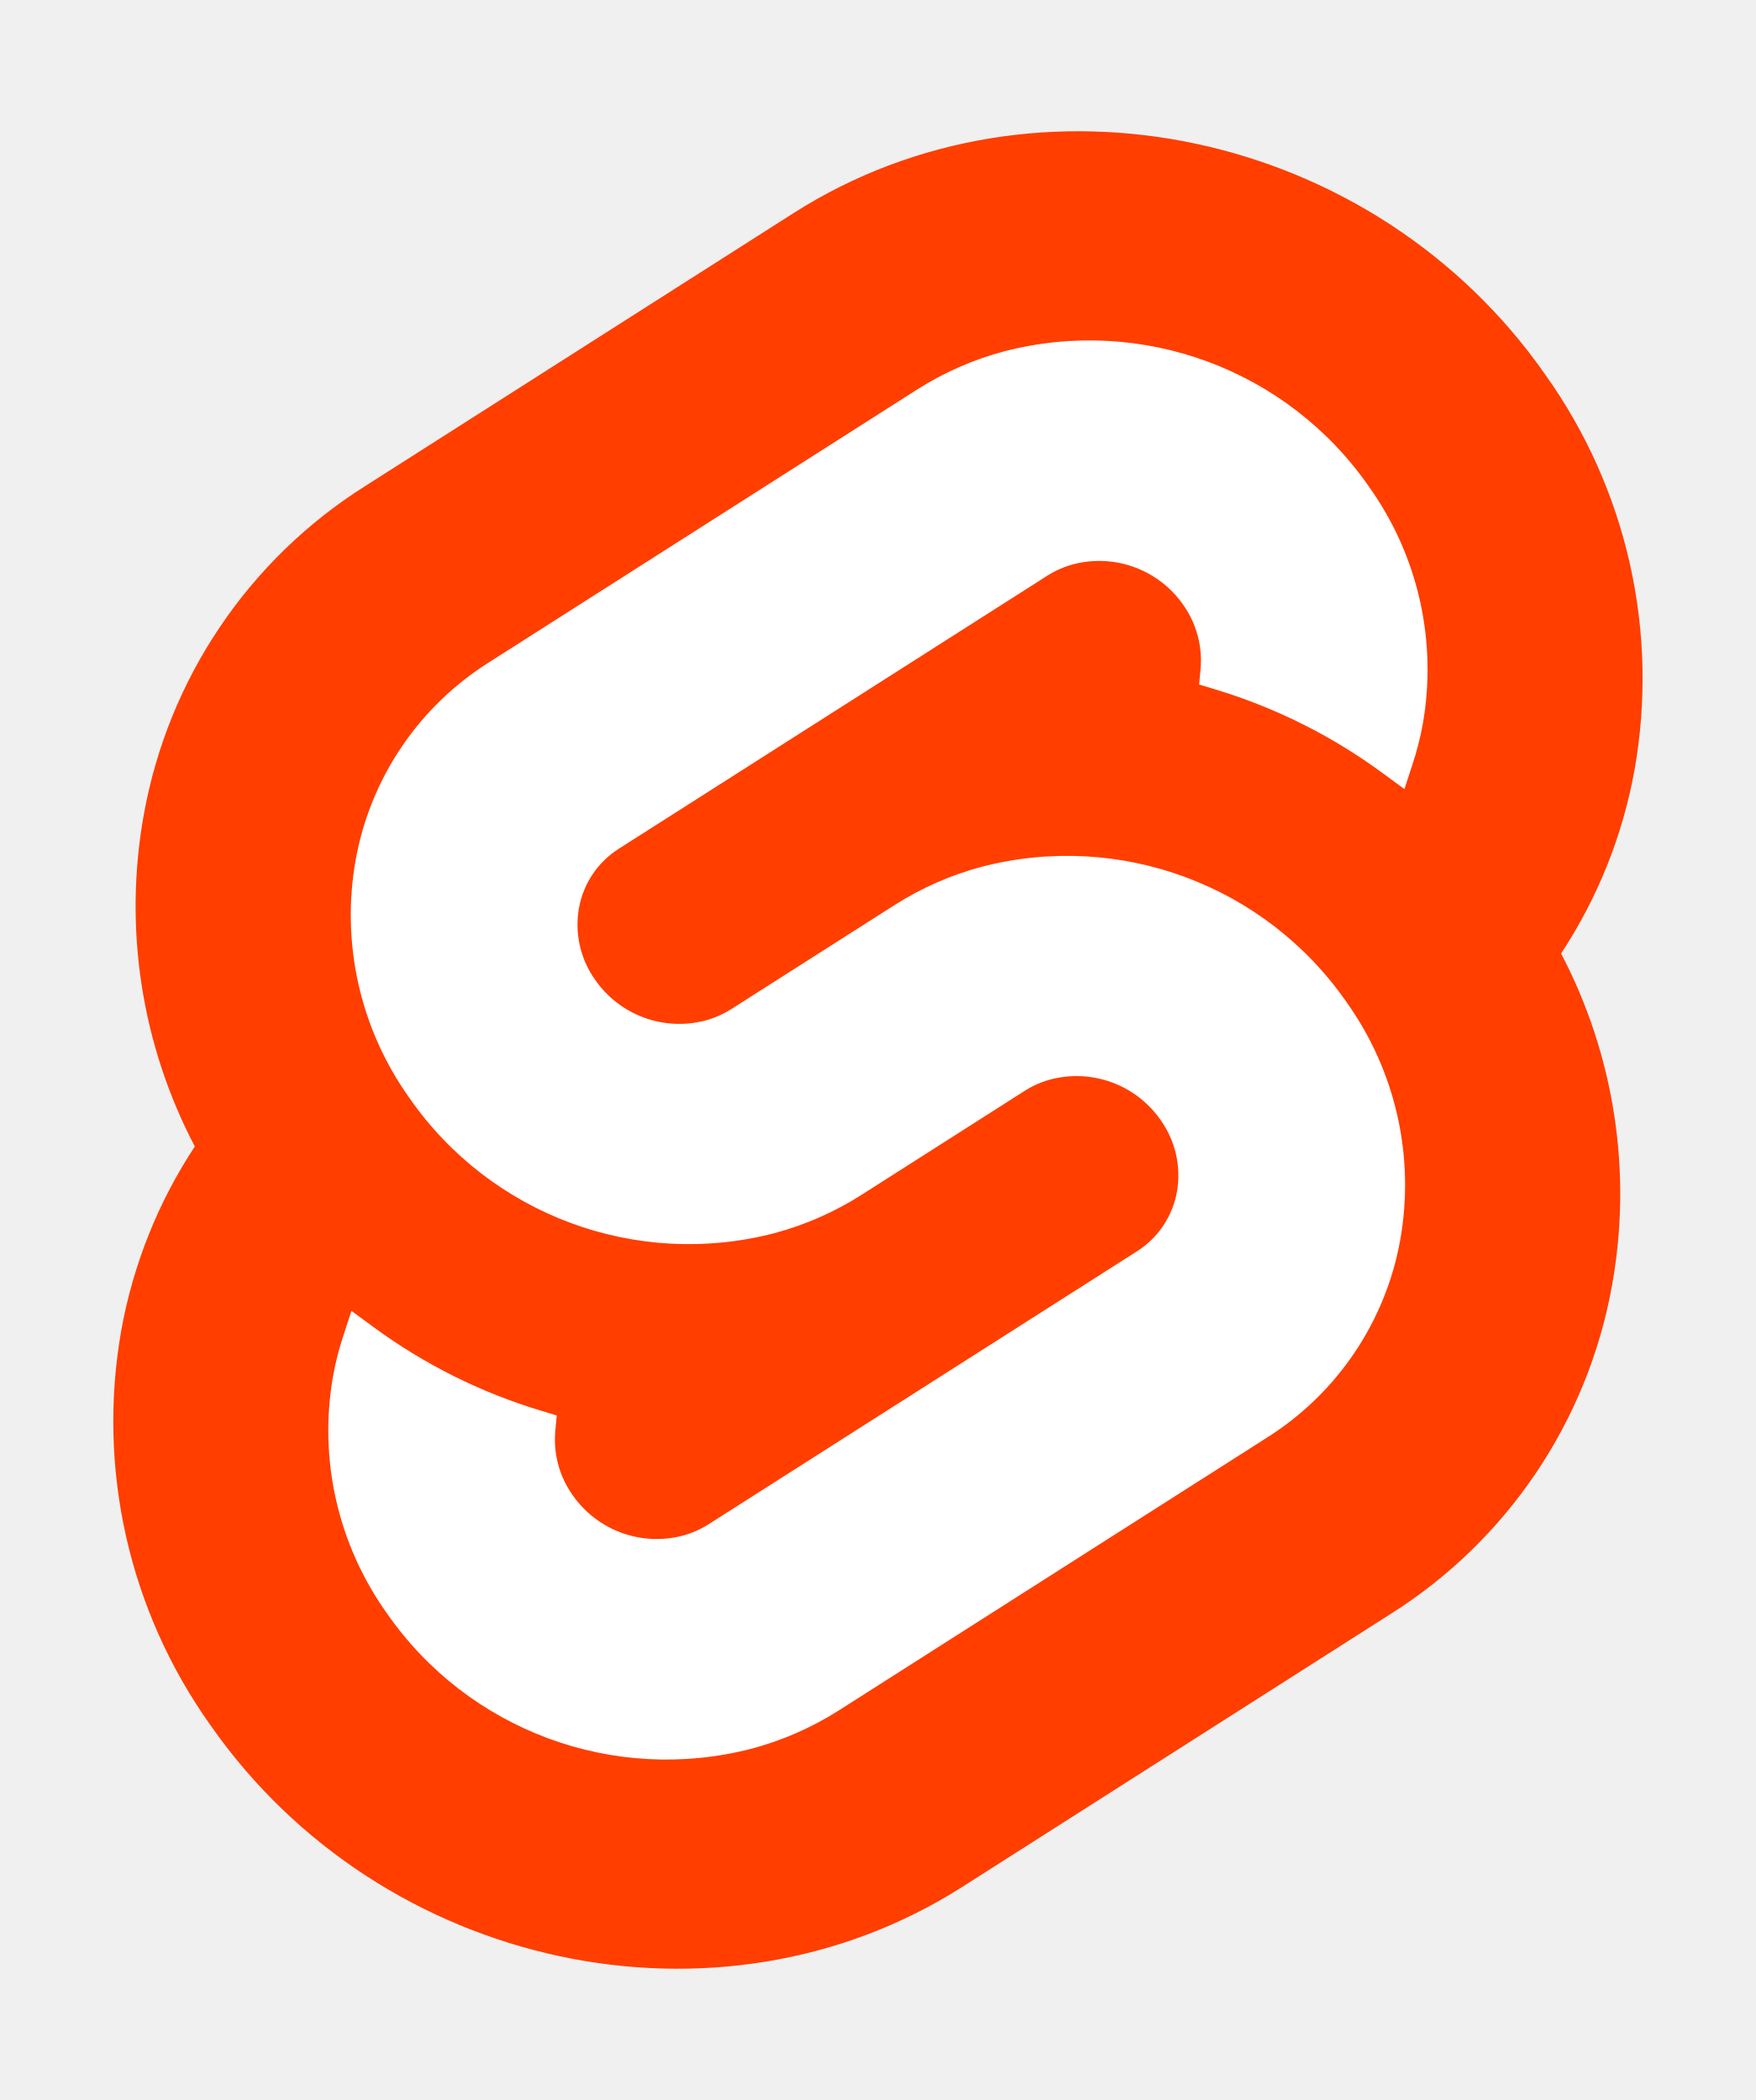
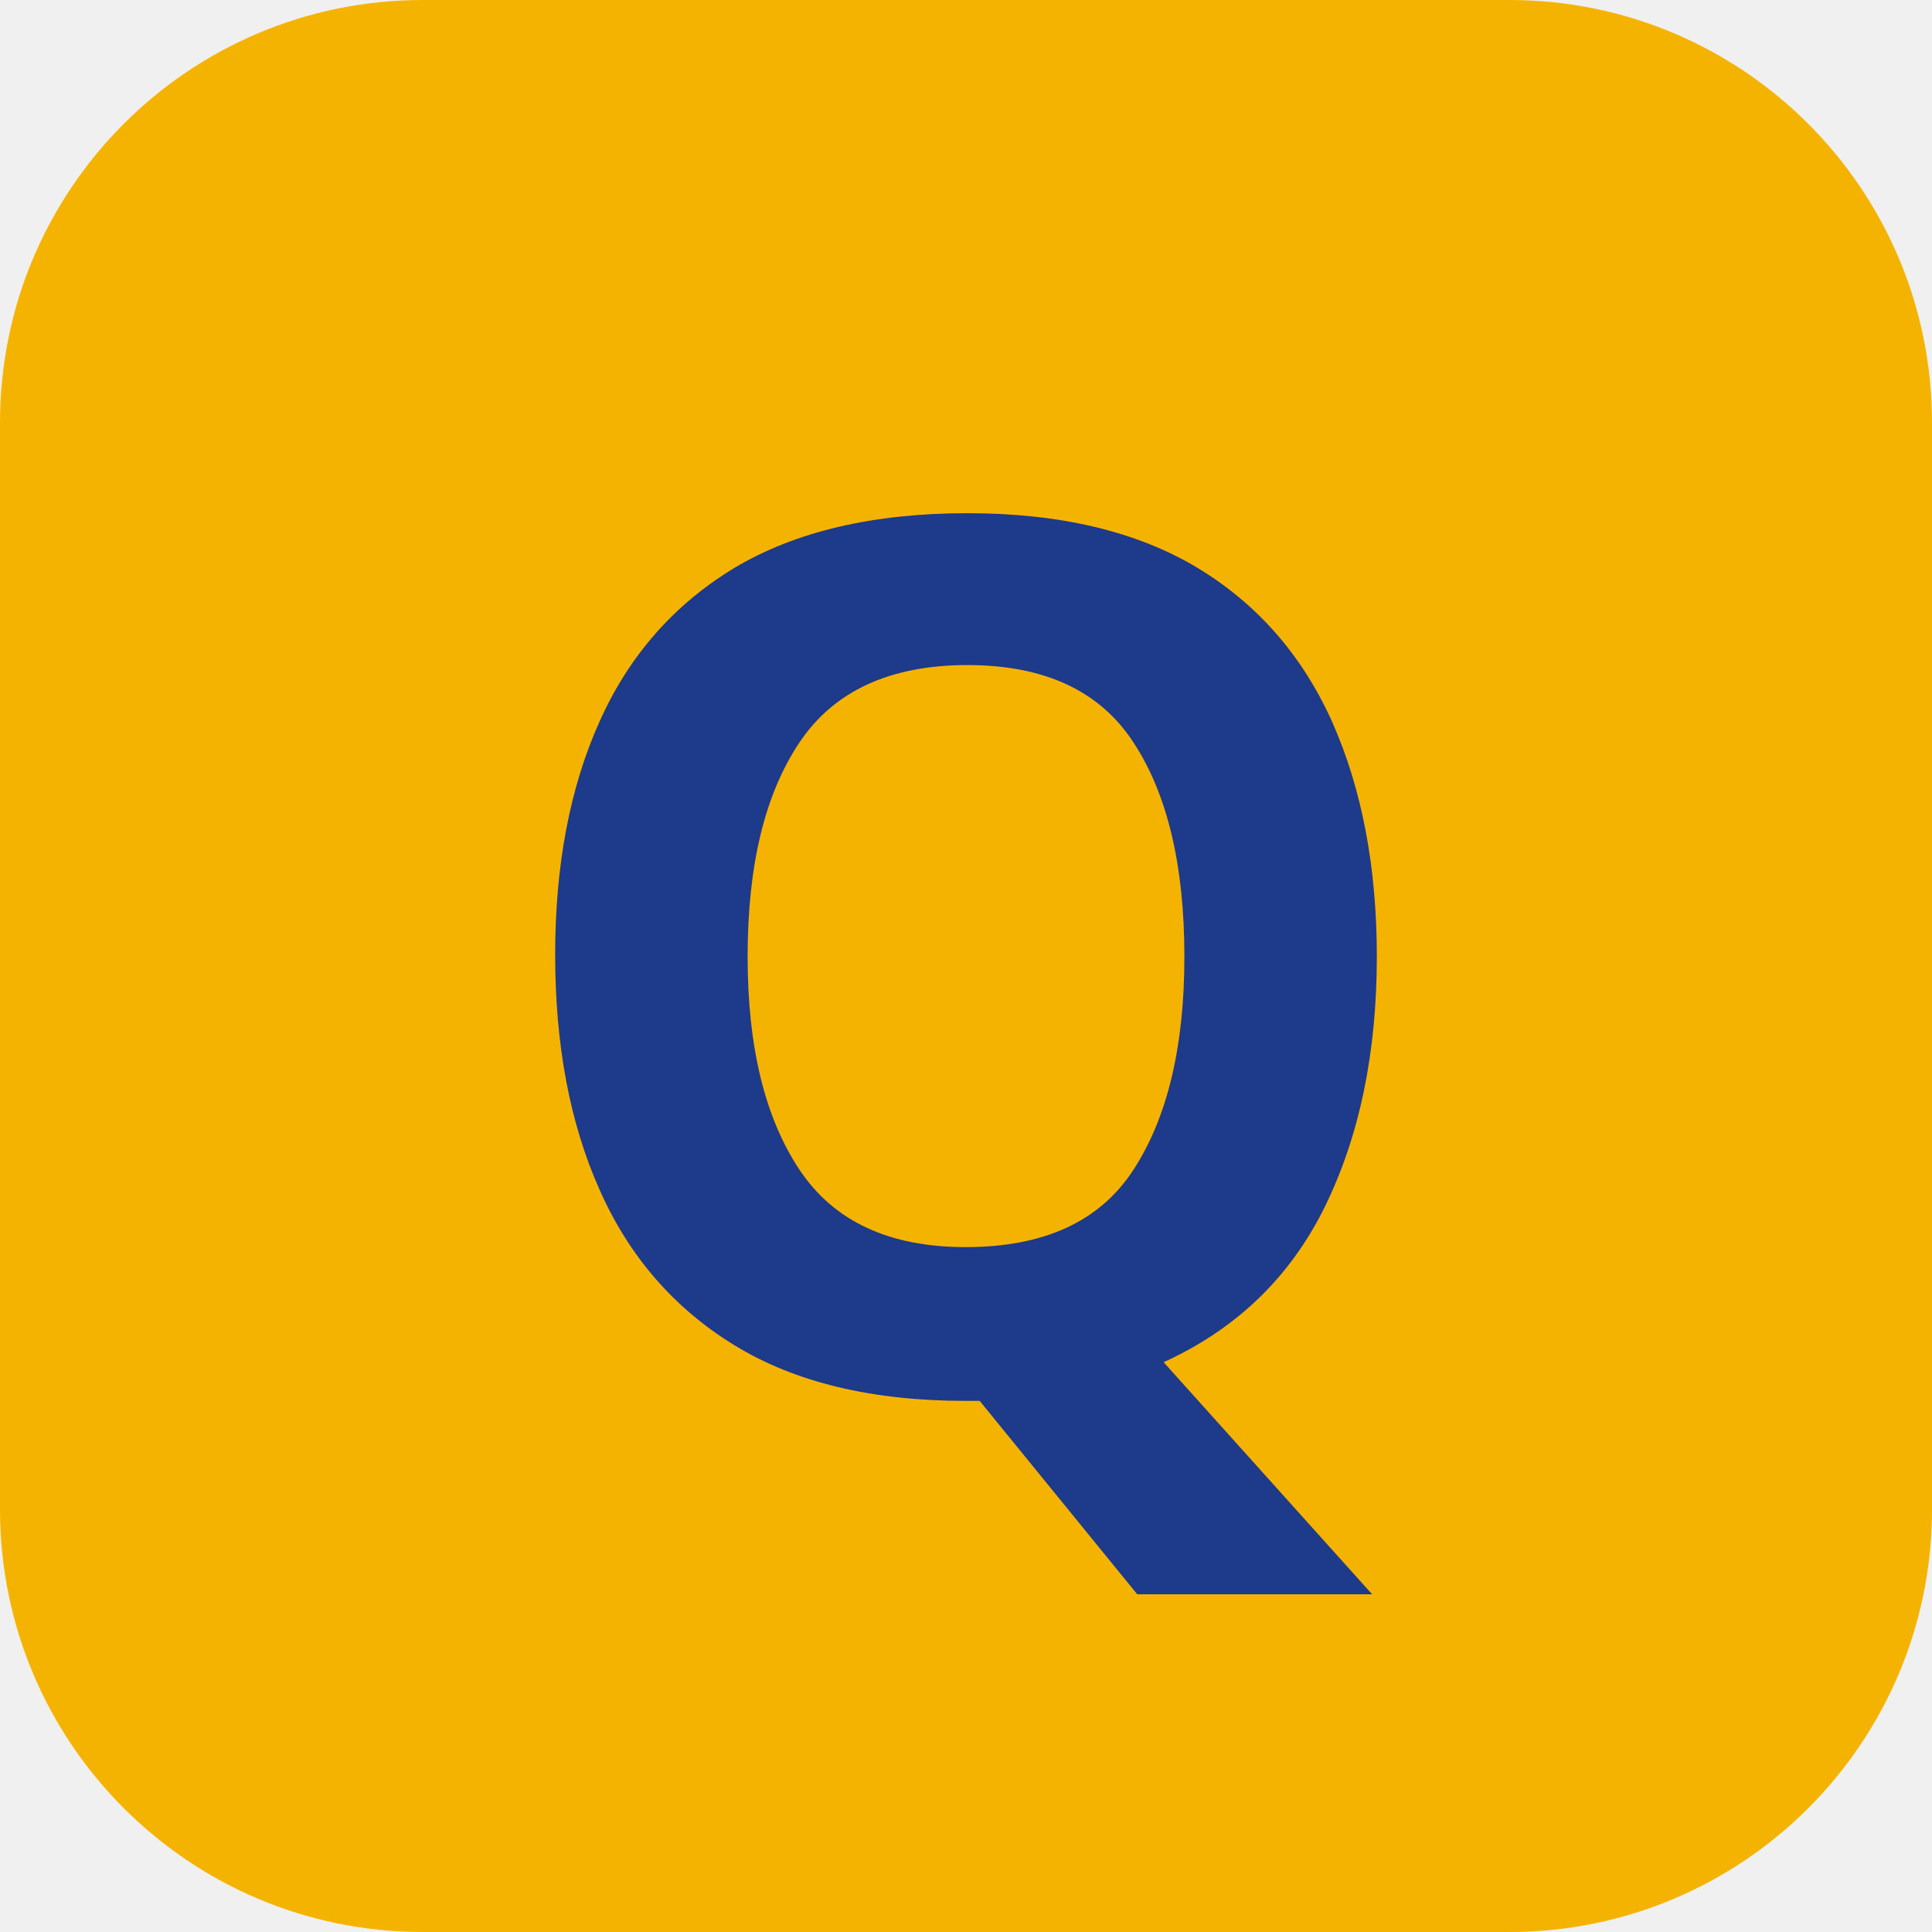
- <svg xmlns="http://www.w3.org/2000/svg" width="107" height="128" viewBox="0 0 107 128">
-   <path d="M94.157 22.819c-10.4-14.885-30.94-19.297-45.792-9.835L22.282 29.608A29.92 29.92 0 0 0 8.764 49.65a31.5 31.5 0 0 0 3.108 20.231 30 30 0 0 0-4.477 11.183 31.9 31.9 0 0 0 5.448 24.116c10.402 14.887 30.942 19.297 45.791 9.835l26.083-16.624A29.92 29.92 0 0 0 98.235 78.35a31.53 31.53 0 0 0-3.105-20.232 30 30 0 0 0 4.474-11.182 31.88 31.88 0 0 0-5.447-24.116" style="fill:#ff3e00" />
-   <path d="M45.817 106.582a20.72 20.72 0 0 1-22.237-8.243 19.17 19.17 0 0 1-3.277-14.503 18 18 0 0 1 .624-2.435l.49-1.498 1.337.981a33.6 33.6 0 0 0 10.203 5.098l.97.294-.09.968a5.85 5.85 0 0 0 1.052 3.878 6.24 6.24 0 0 0 6.695 2.485 5.8 5.8 0 0 0 1.603-.704L69.27 76.28a5.43 5.43 0 0 0 2.45-3.631 5.8 5.8 0 0 0-.987-4.371 6.24 6.24 0 0 0-6.698-2.487 5.7 5.7 0 0 0-1.6.704l-9.953 6.345a19 19 0 0 1-5.296 2.326 20.72 20.72 0 0 1-22.237-8.243 19.17 19.17 0 0 1-3.277-14.502 17.99 17.99 0 0 1 8.13-12.052l26.081-16.623a19 19 0 0 1 5.3-2.329 20.72 20.72 0 0 1 22.237 8.243 19.17 19.17 0 0 1 3.277 14.503 18 18 0 0 1-.624 2.435l-.49 1.498-1.337-.98a33.6 33.6 0 0 0-10.203-5.1l-.97-.294.09-.968a5.86 5.86 0 0 0-1.052-3.878 6.24 6.24 0 0 0-6.696-2.485 5.8 5.8 0 0 0-1.602.704L37.73 51.72a5.42 5.42 0 0 0-2.449 3.63 5.79 5.79 0 0 0 .986 4.372 6.24 6.24 0 0 0 6.698 2.486 5.8 5.8 0 0 0 1.602-.704l9.952-6.342a19 19 0 0 1 5.295-2.328 20.72 20.72 0 0 1 22.237 8.242 19.17 19.17 0 0 1 3.277 14.503 18 18 0 0 1-8.13 12.053l-26.081 16.622a19 19 0 0 1-5.3 2.328" style="fill:#fff" />
+ <svg xmlns="http://www.w3.org/2000/svg" viewBox="0 0 32 32">
+   <rect width="32" height="32" rx="7" fill="#f5b301" />
+   <text x="16" y="23" font-family="system-ui, sans-serif" font-size="20" font-weight="700" text-anchor="middle" fill="#1e3a8a">Q</text>
</svg>
